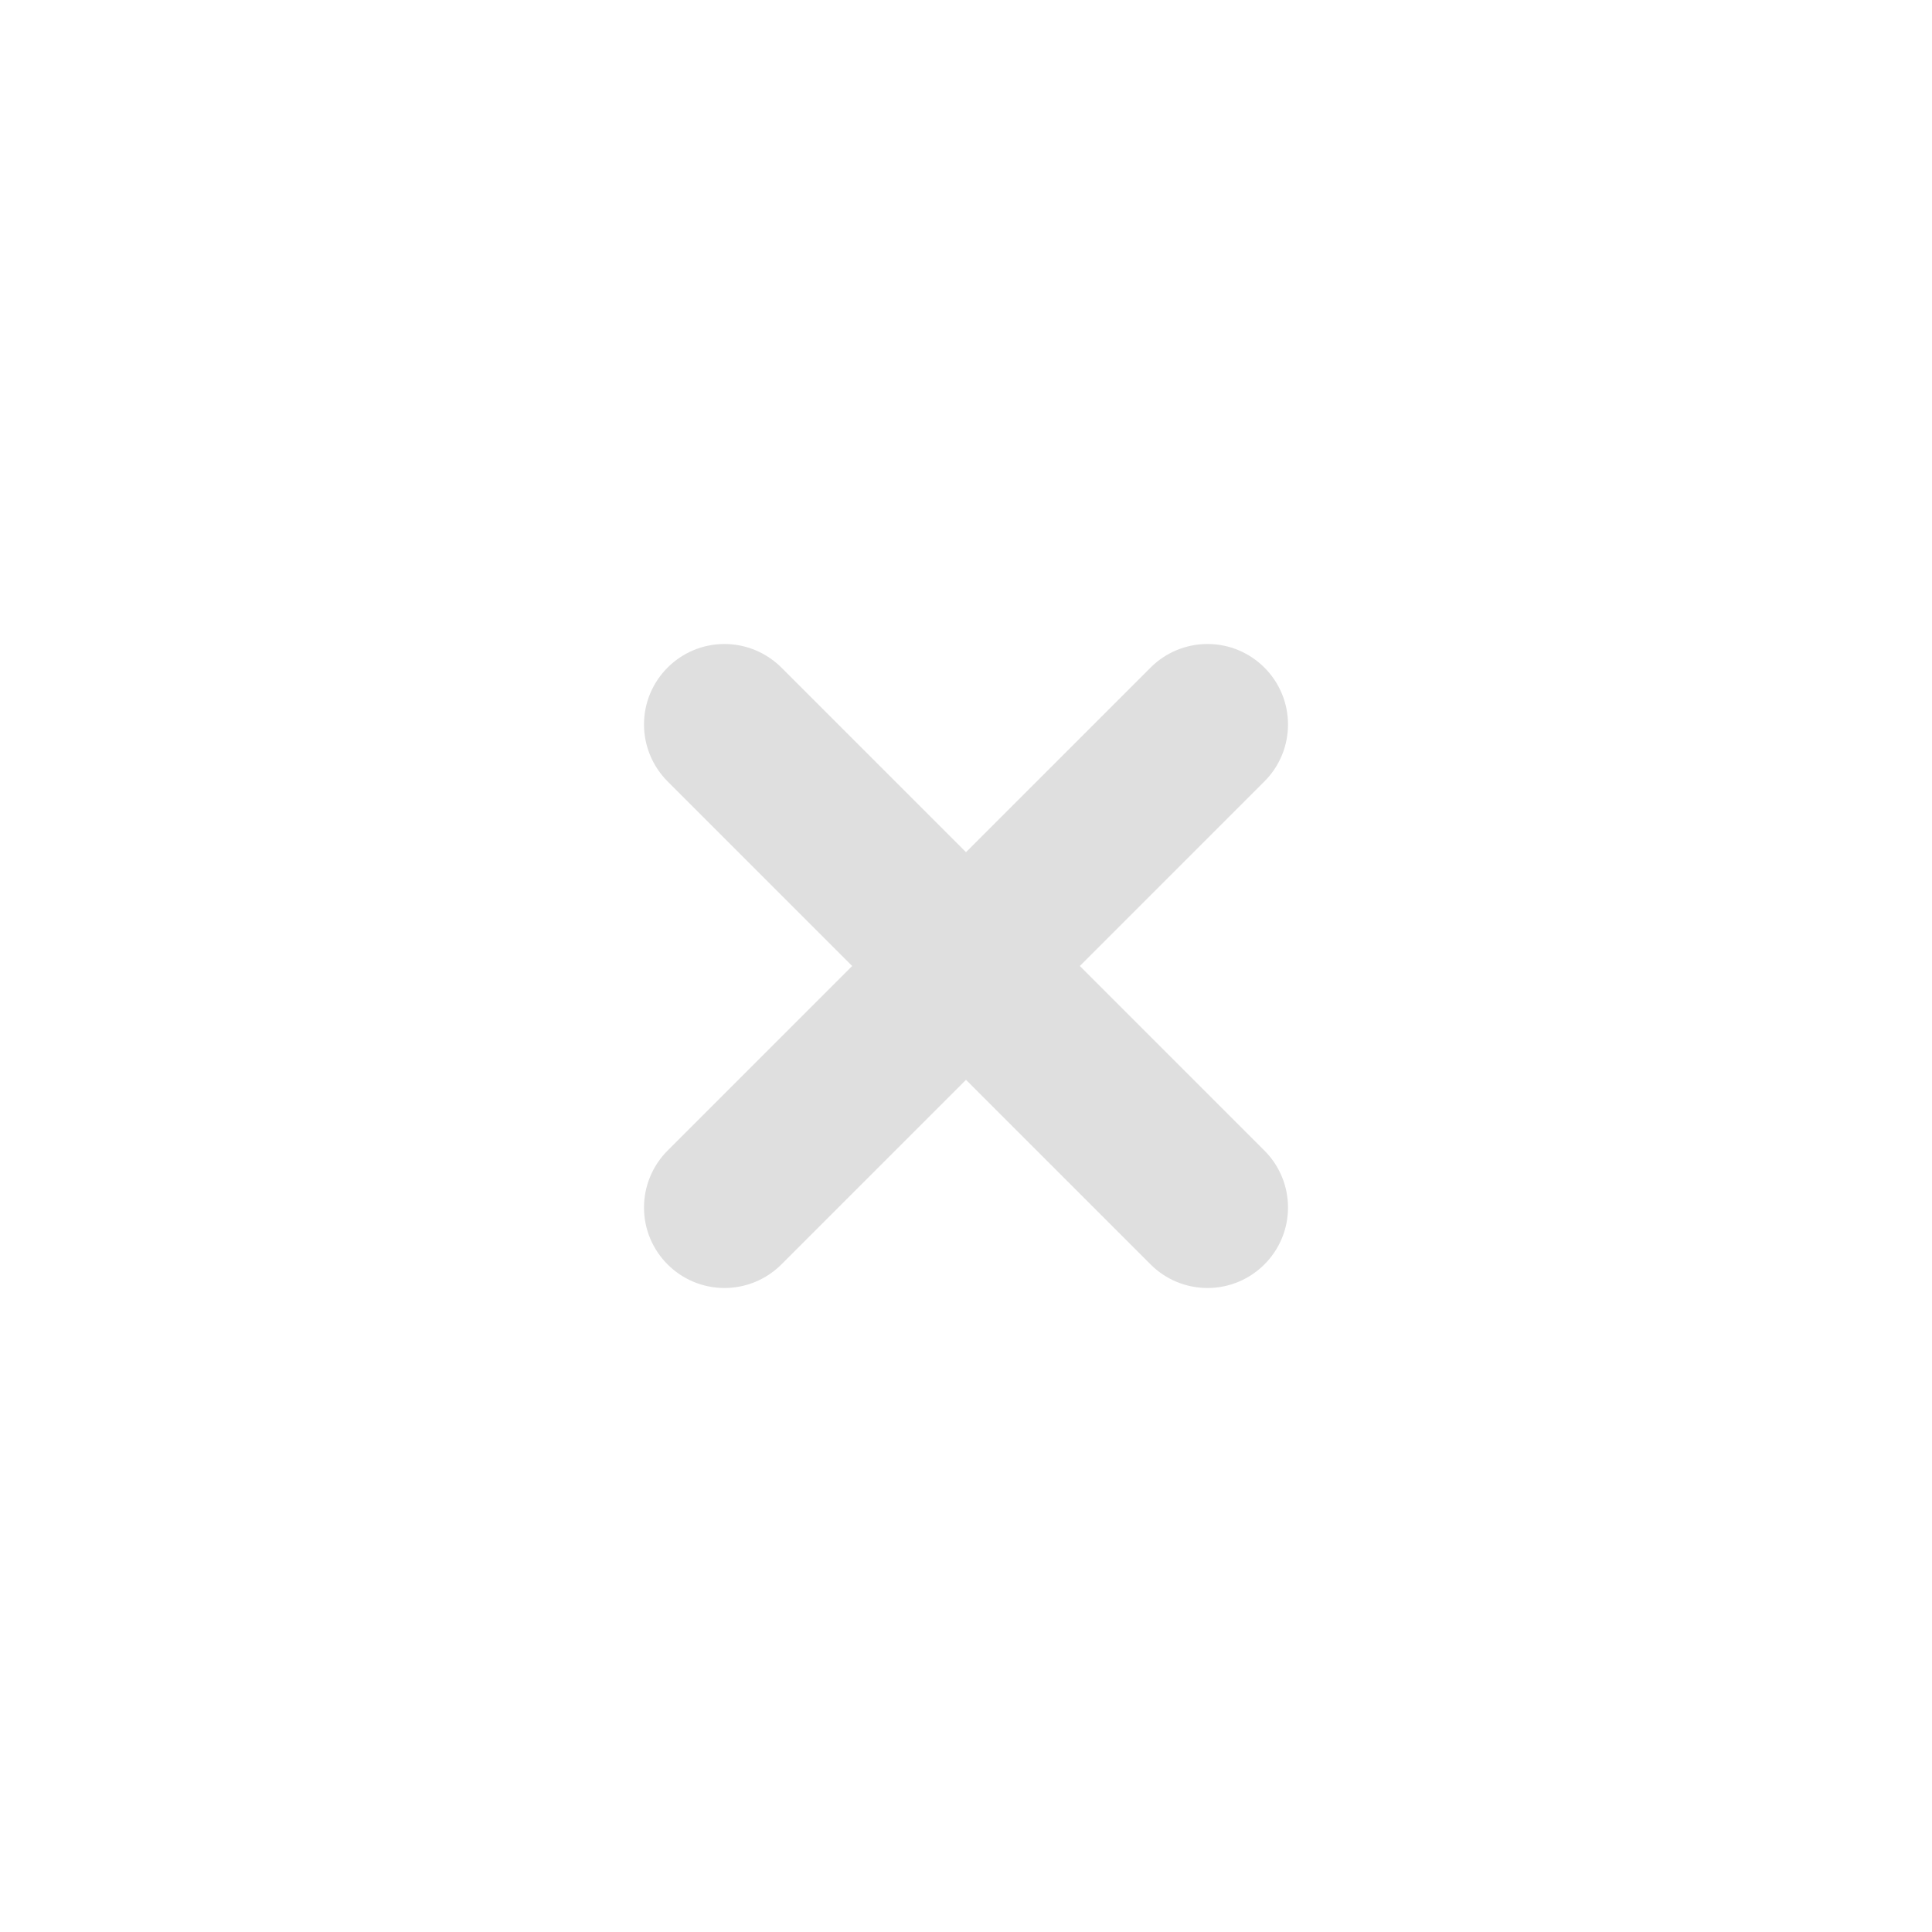
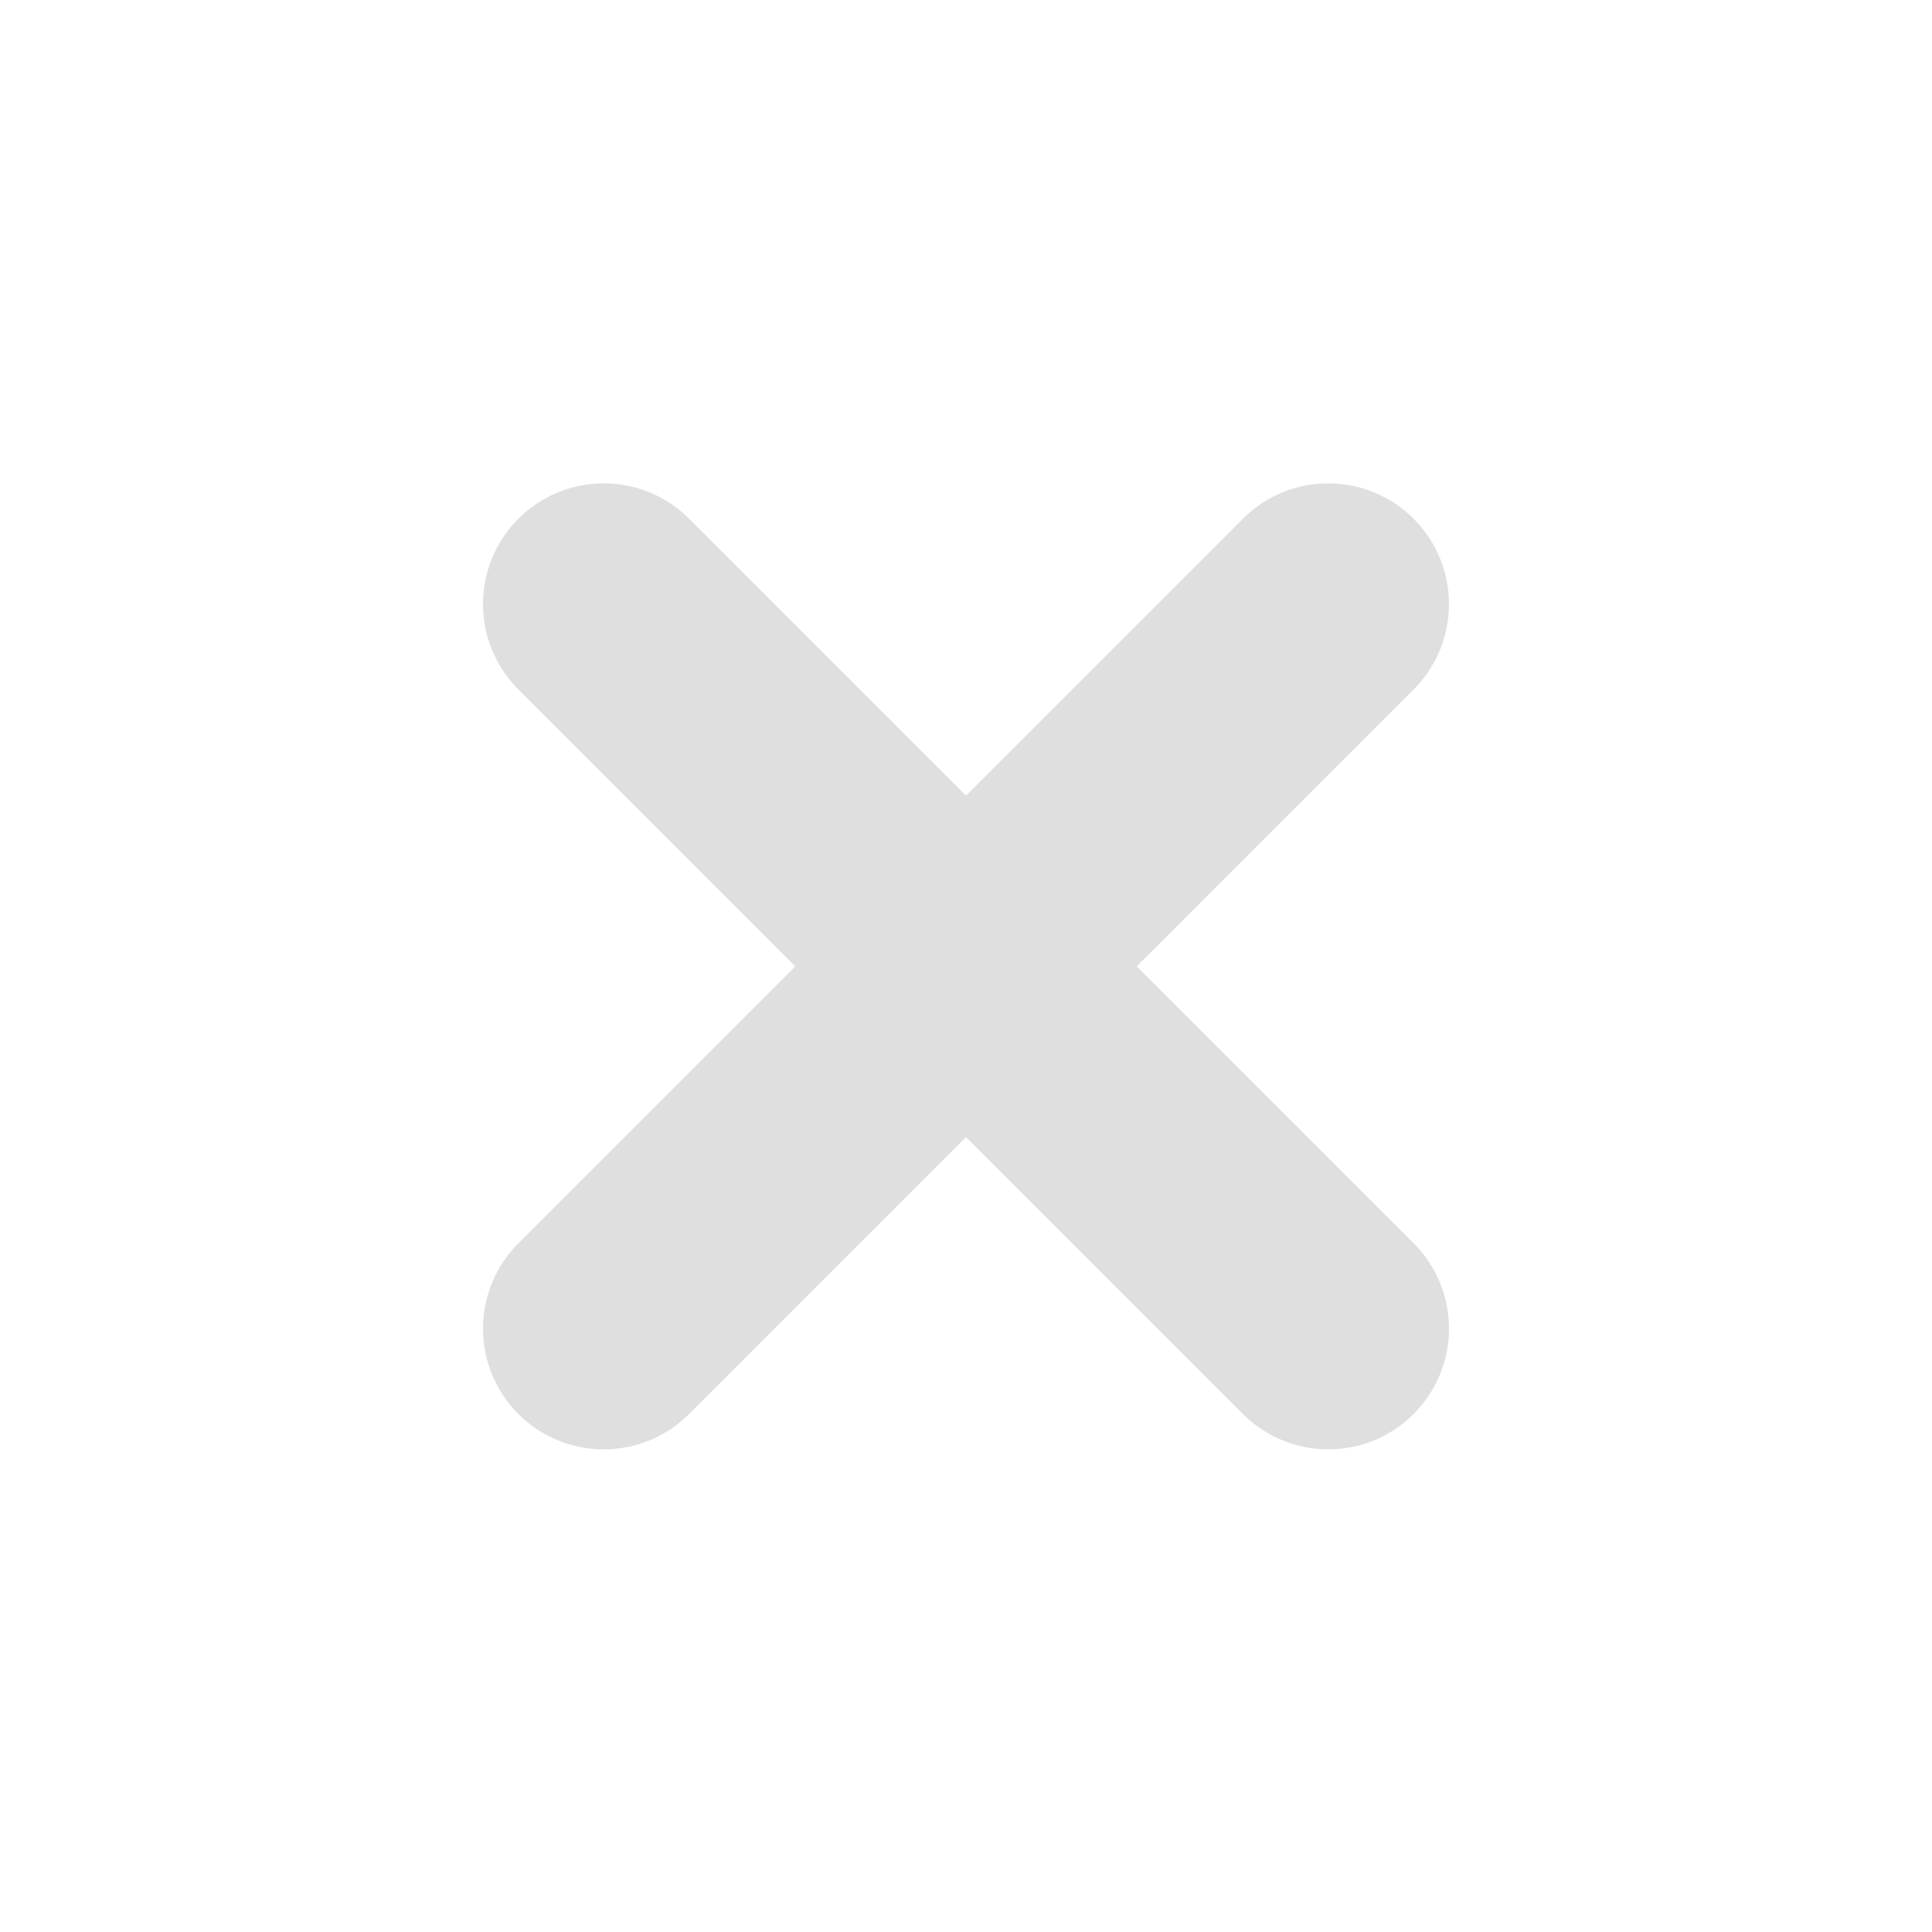
<svg xmlns="http://www.w3.org/2000/svg" width="24" height="24" version="1.1">
  <defs>
    <style id="current-color-scheme" type="text/css">
   .ColorScheme-Text { color:#dfdfdf; } .ColorScheme-Highlight { color:#4285f4; } .ColorScheme-NeutralText { color:#ff9800; } .ColorScheme-PositiveText { color:#4caf50; } .ColorScheme-NegativeText { color:#f44336; }
  </style>
  </defs>
-   <g transform="translate(4,4)">
-     <path style="fill:currentColor" class="ColorScheme-Text" d="M 5,4 C 4.448,4 4,4.448 4,5 4,5.265 4.106,5.519 4.293,5.707 L 10.293,11.707 C 10.48,11.895 10.735,12 11,12 11.552,12 12,11.552 12,11 12,10.735 11.895,10.48 11.707,10.293 L 5.707,4.293 C 5.519,4.106 5.265,4 5,4 Z" />
-     <path style="fill:currentColor" class="ColorScheme-Text" d="M 5,12 C 4.448,12 4,11.552 4,11 4,10.735 4.106,10.48 4.293,10.293 L 10.293,4.293 C 10.48,4.105 10.735,4 11,4 11.552,4 12,4.448 12,5 12,5.265 11.895,5.52 11.707,5.707 L 5.707,11.707 C 5.519,11.895 5.265,12 5,12 Z" />
+   <g transform="scale(1.5)">
+     <path style="fill:currentColor" class="ColorScheme-Text" d="M5 4.003C4.735 4.003 4.48 4.108 4.293 4.296C4.105 4.483 4 4.738 4 5.003C4 5.268 4.105 5.522 4.293 5.71L6.586 8.003L4.293 10.296C4.105 10.483 4 10.738 4 11.003C4 11.268 4.105 11.523 4.293 11.71C4.48 11.898 4.735 12.003 5 12.003C5.265 12.003 5.52 11.898 5.707 11.71L8 9.417L10.283 11.7C10.376 11.796 10.488 11.872 10.611 11.924C10.734 11.976 10.866 12.003 11 12.003C11.265 12.003 11.52 11.898 11.707 11.71C11.895 11.523 12 11.268 12 11.003C12 10.738 11.895 10.483 11.707 10.296L9.414 8.003L11.697 5.72C11.793 5.627 11.869 5.515 11.921 5.392C11.973 5.269 12 5.137 12 5.003C12 4.738 11.895 4.483 11.707 4.296C11.52 4.108 11.265 4.003 11 4.003C10.735 4.003 10.48 4.108 10.293 4.296L8 6.589L5.717 4.306C5.714 4.303 5.71 4.299 5.707 4.296C5.52 4.108 5.265 4.003 5 4.003Z" />
  </g>
</svg>
